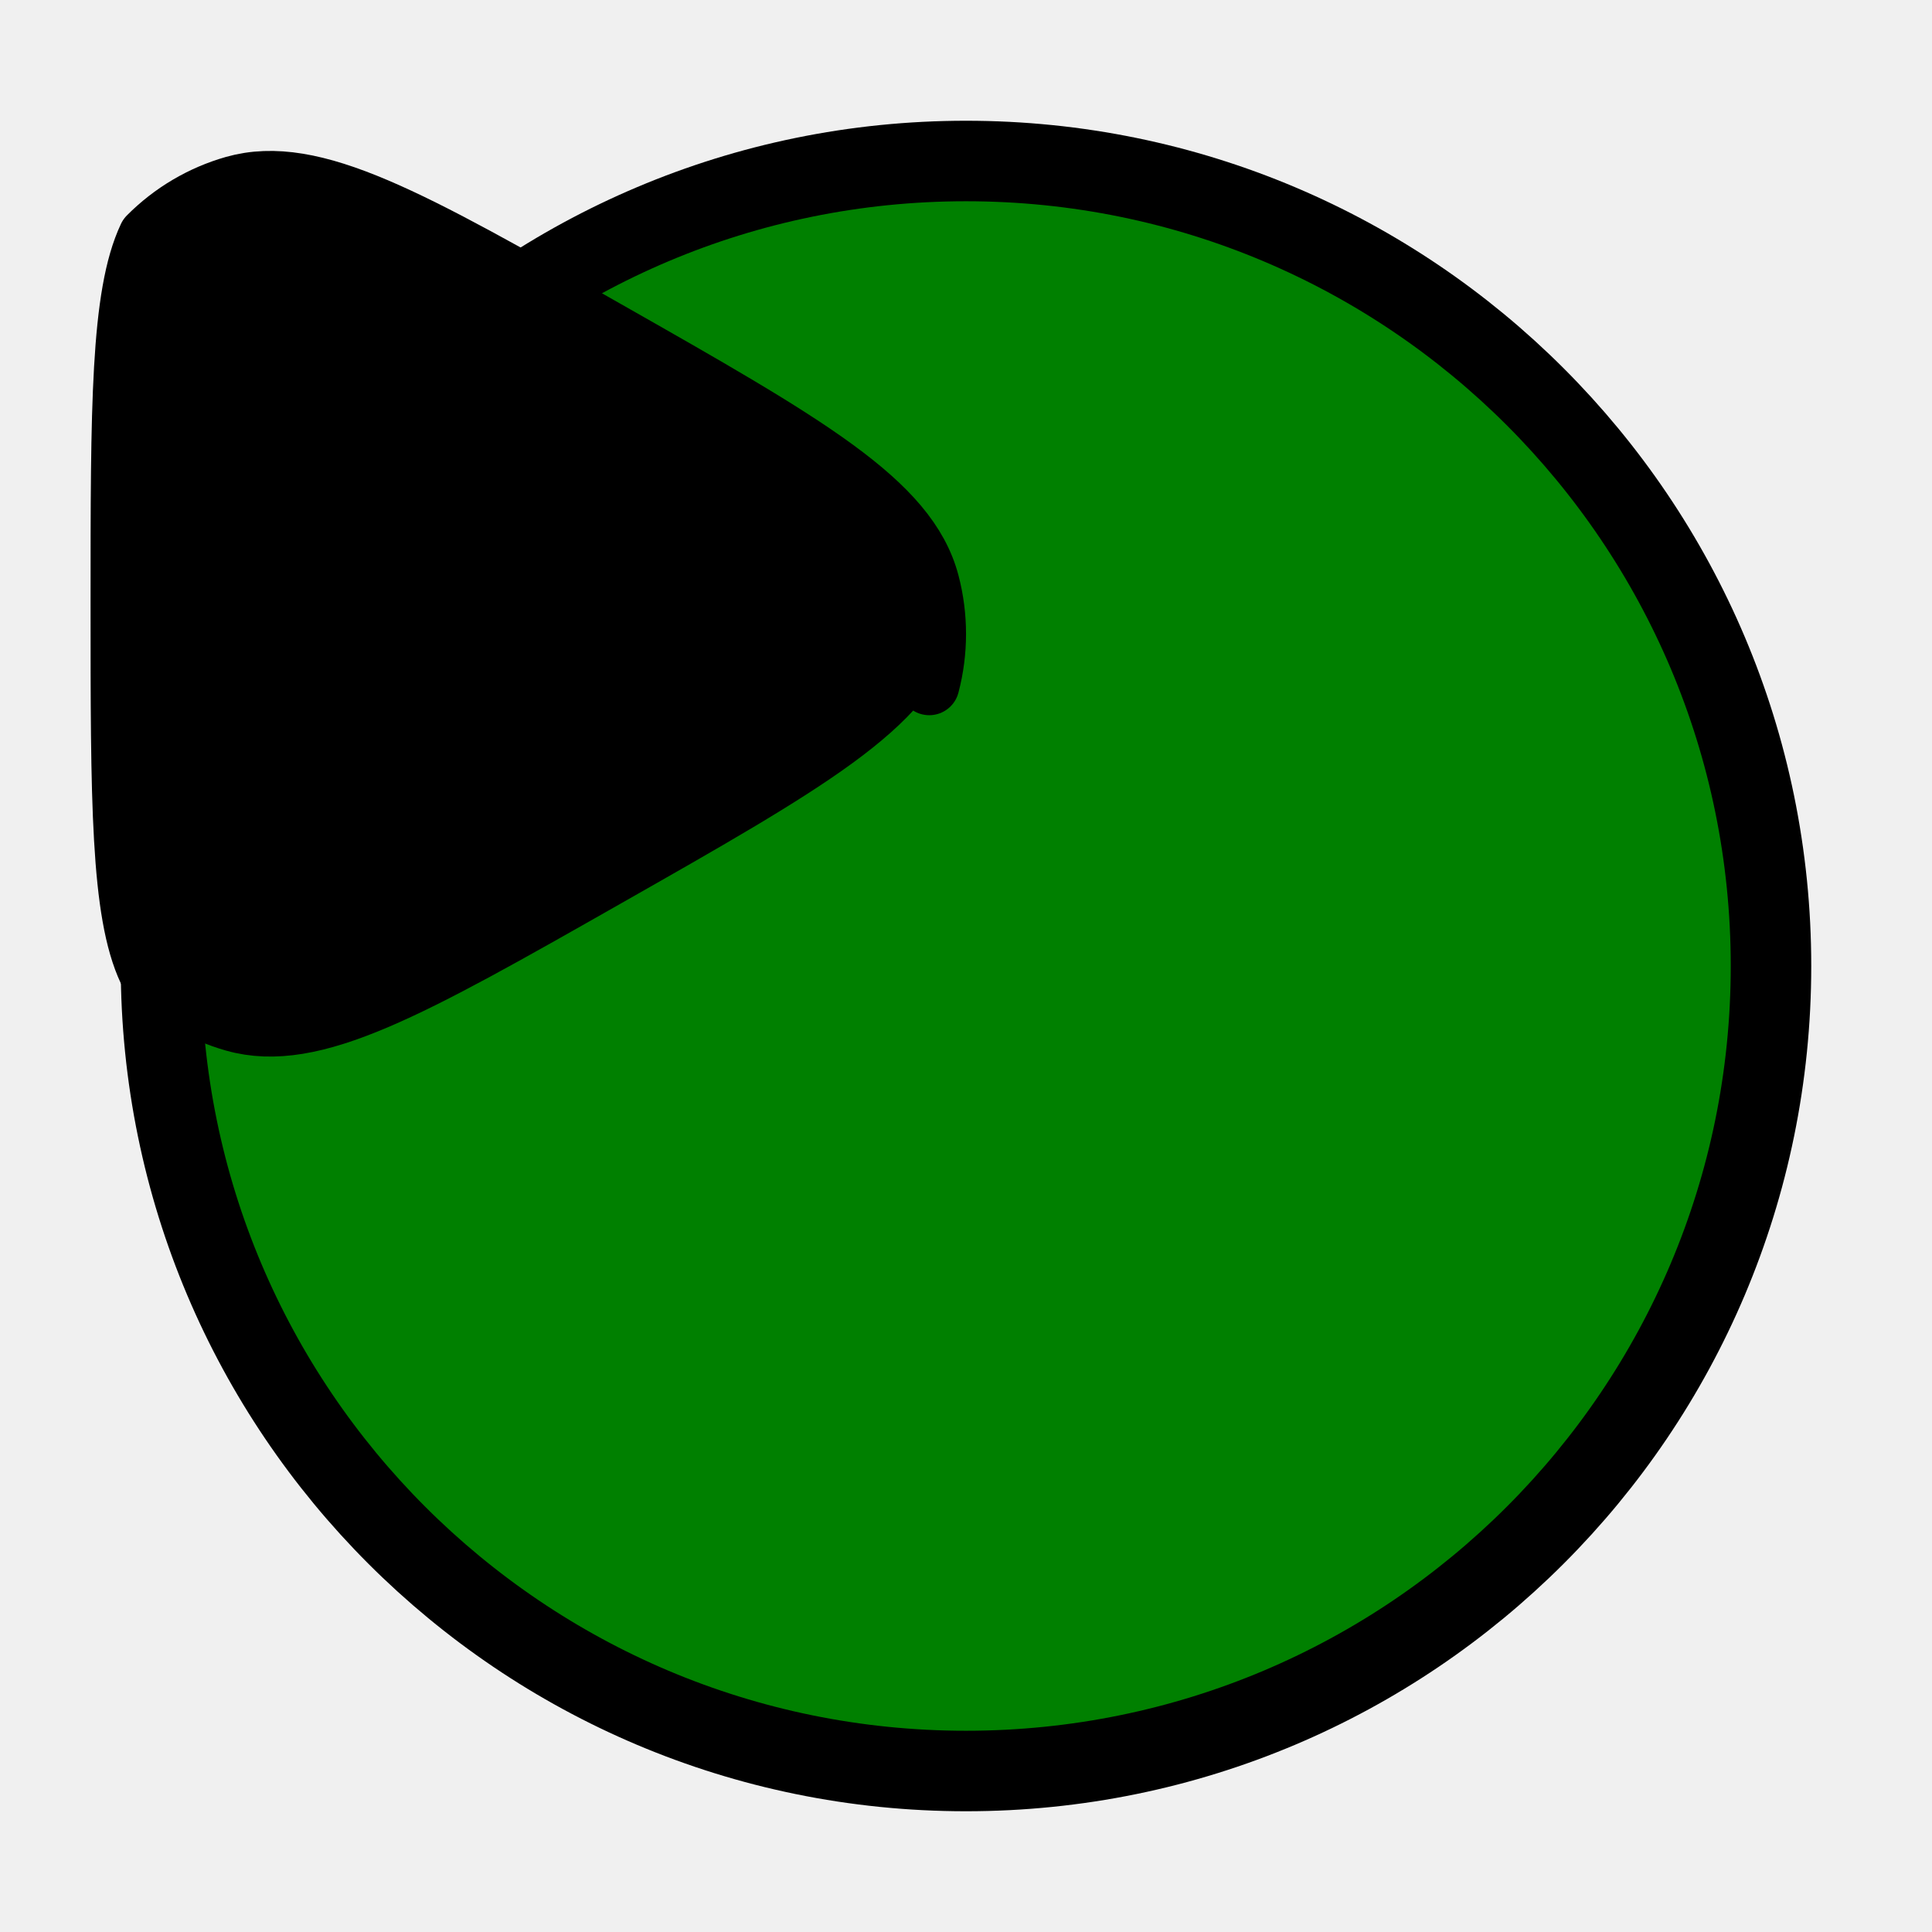
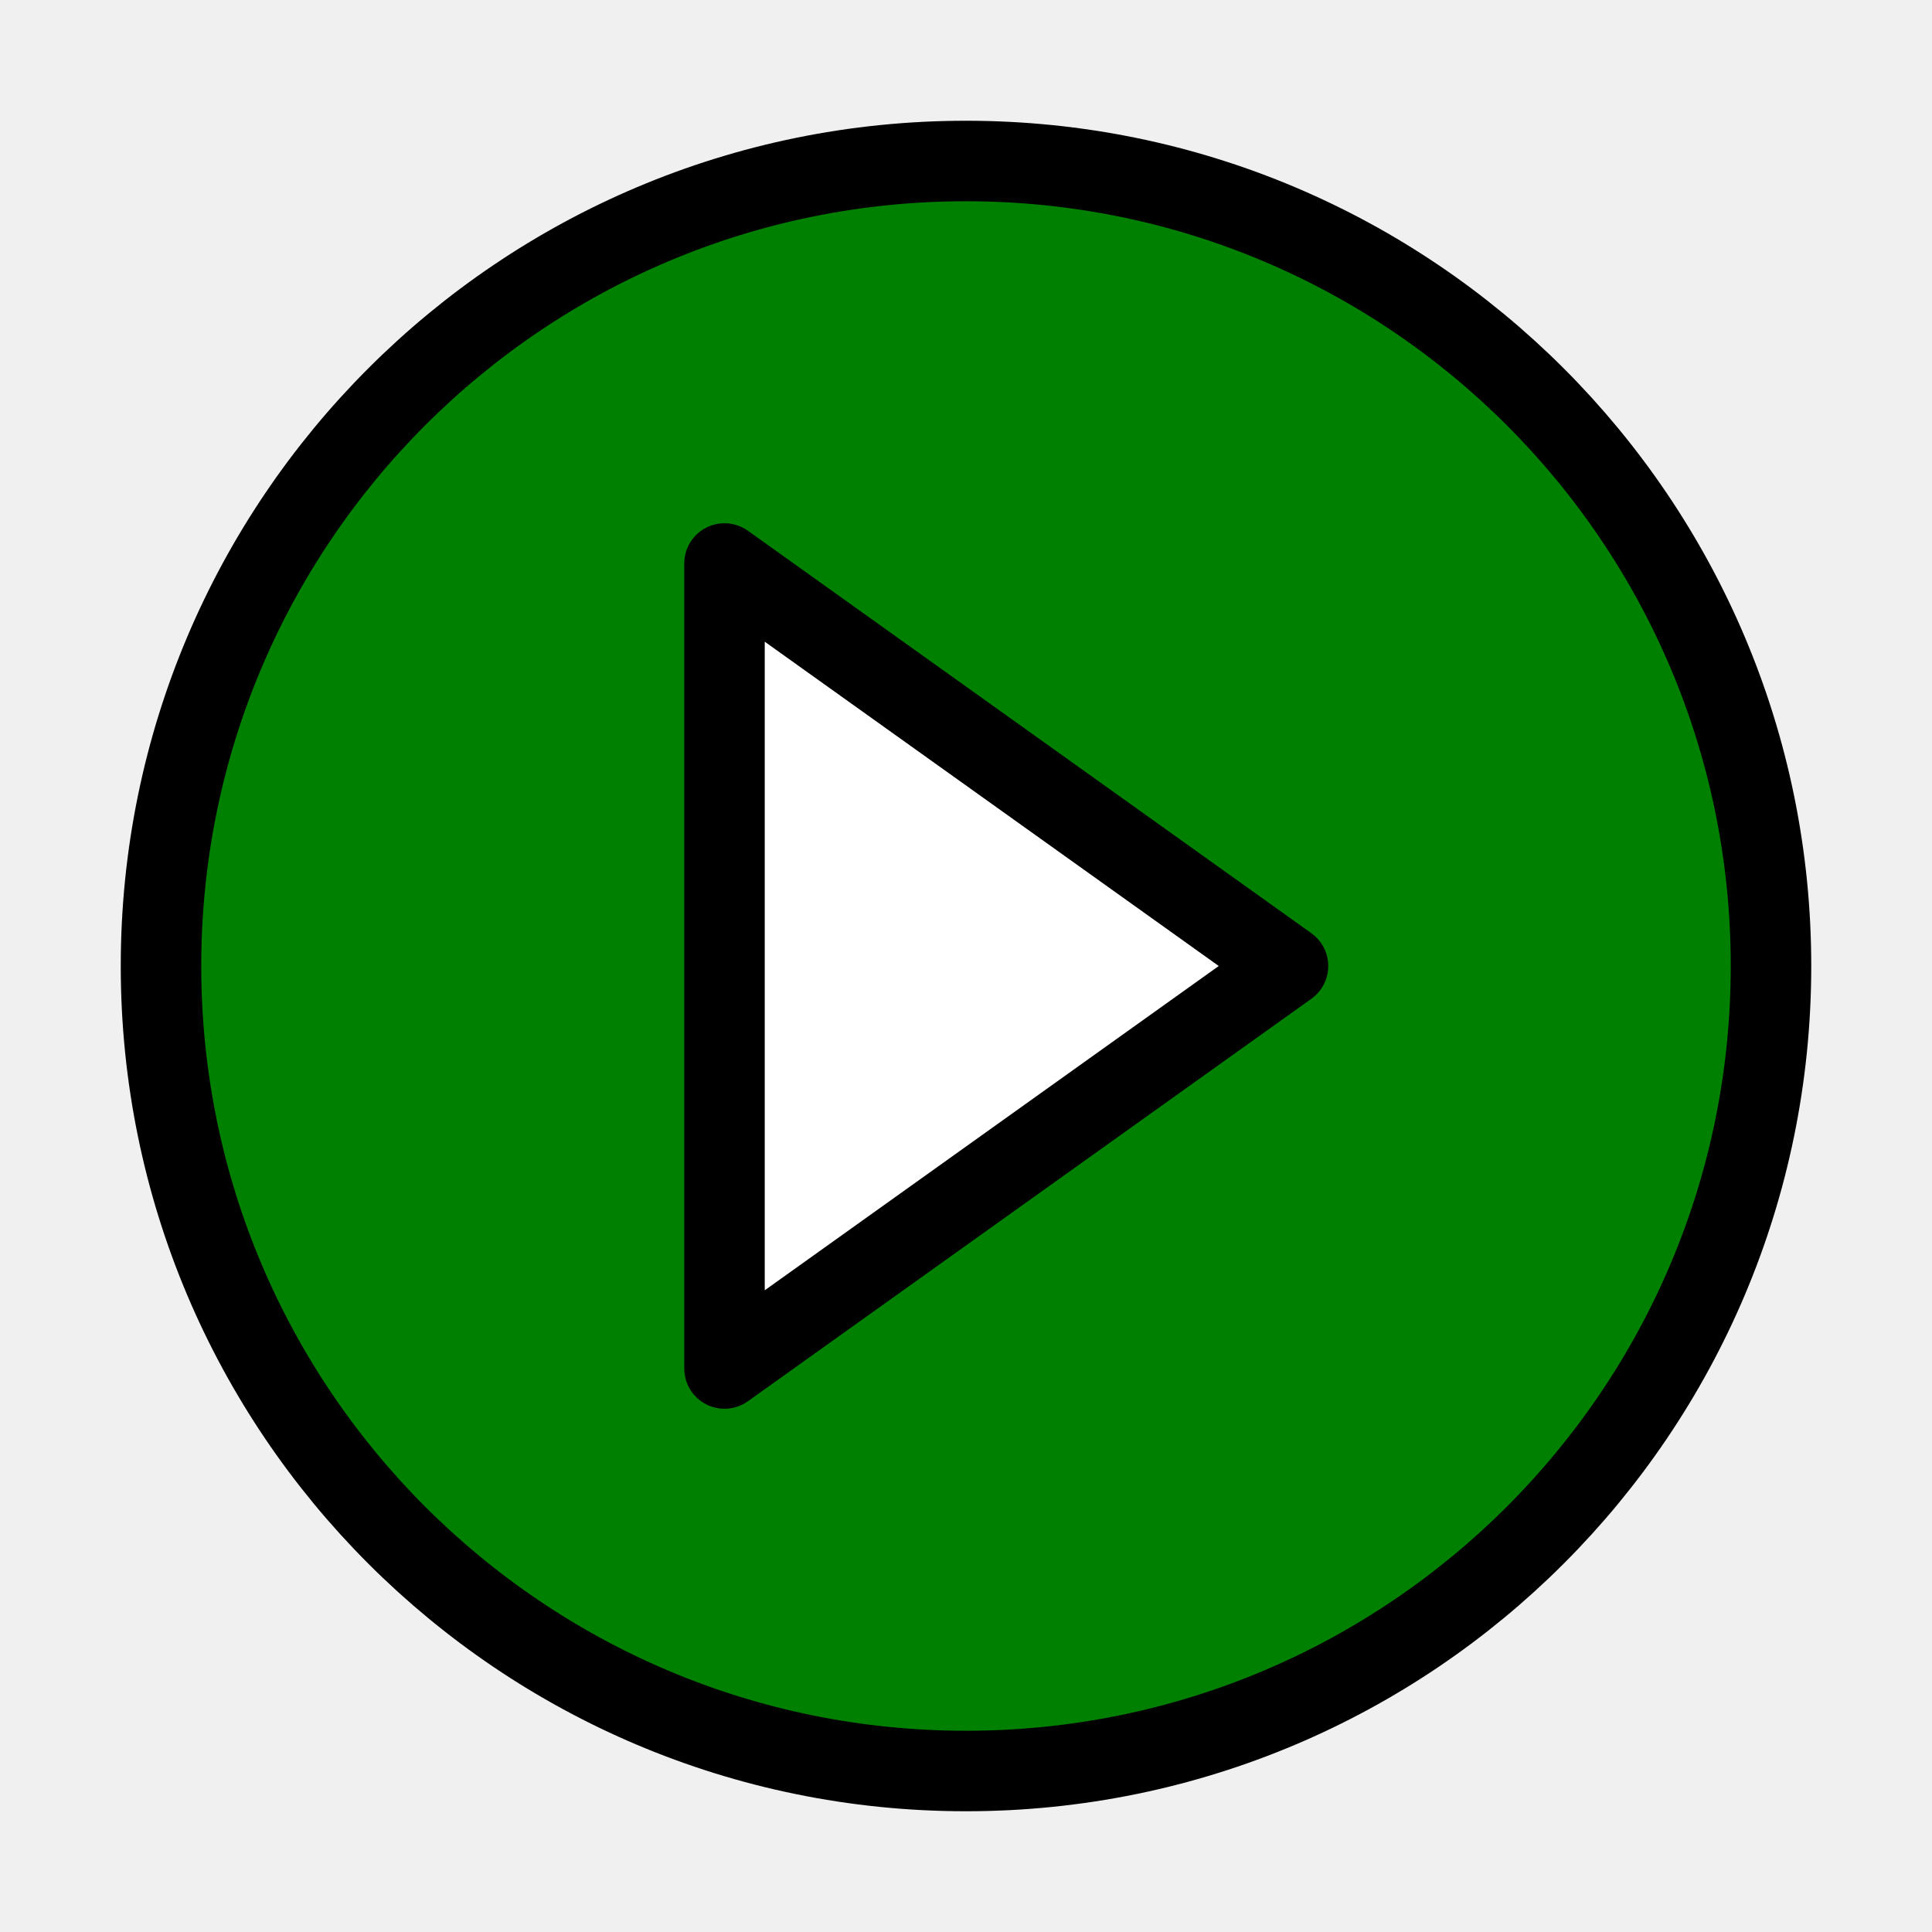
<svg xmlns="http://www.w3.org/2000/svg" class="play-svg" viewBox="0 0 24 24" width="45" height="45">
  <circle cx="12" cy="12" r="10" fill="green" stroke="black" stroke-width="1" />
-   <path d="M15.391 10.346C15.037 11.689 13.367 12.638 10.026 14.536C6.796 16.371 5.181 17.288 3.88 16.92C3.342 16.767 2.852 16.478 2.456 16.079C2 15.114 2 13.243 2 10C2 6.757 2 4.886 2.456 3.921C2.852 3.522 3.342 3.233 3.88 3.08C5.181 2.712 6.796 3.629 10.026 5.464C13.367 7.362 15.037 8.311 15.391 9.654C15.537 10.208 15.537 10.792 15.391 11.346Z" stroke="black" stroke-width="1" stroke-linejoin="round" transform="scale(0.75 0.75)" />
+   <path d="M9 7L16 12L9 17Z" fill="white" stroke="black" stroke-width="1" stroke-linejoin="round" />
</svg>
